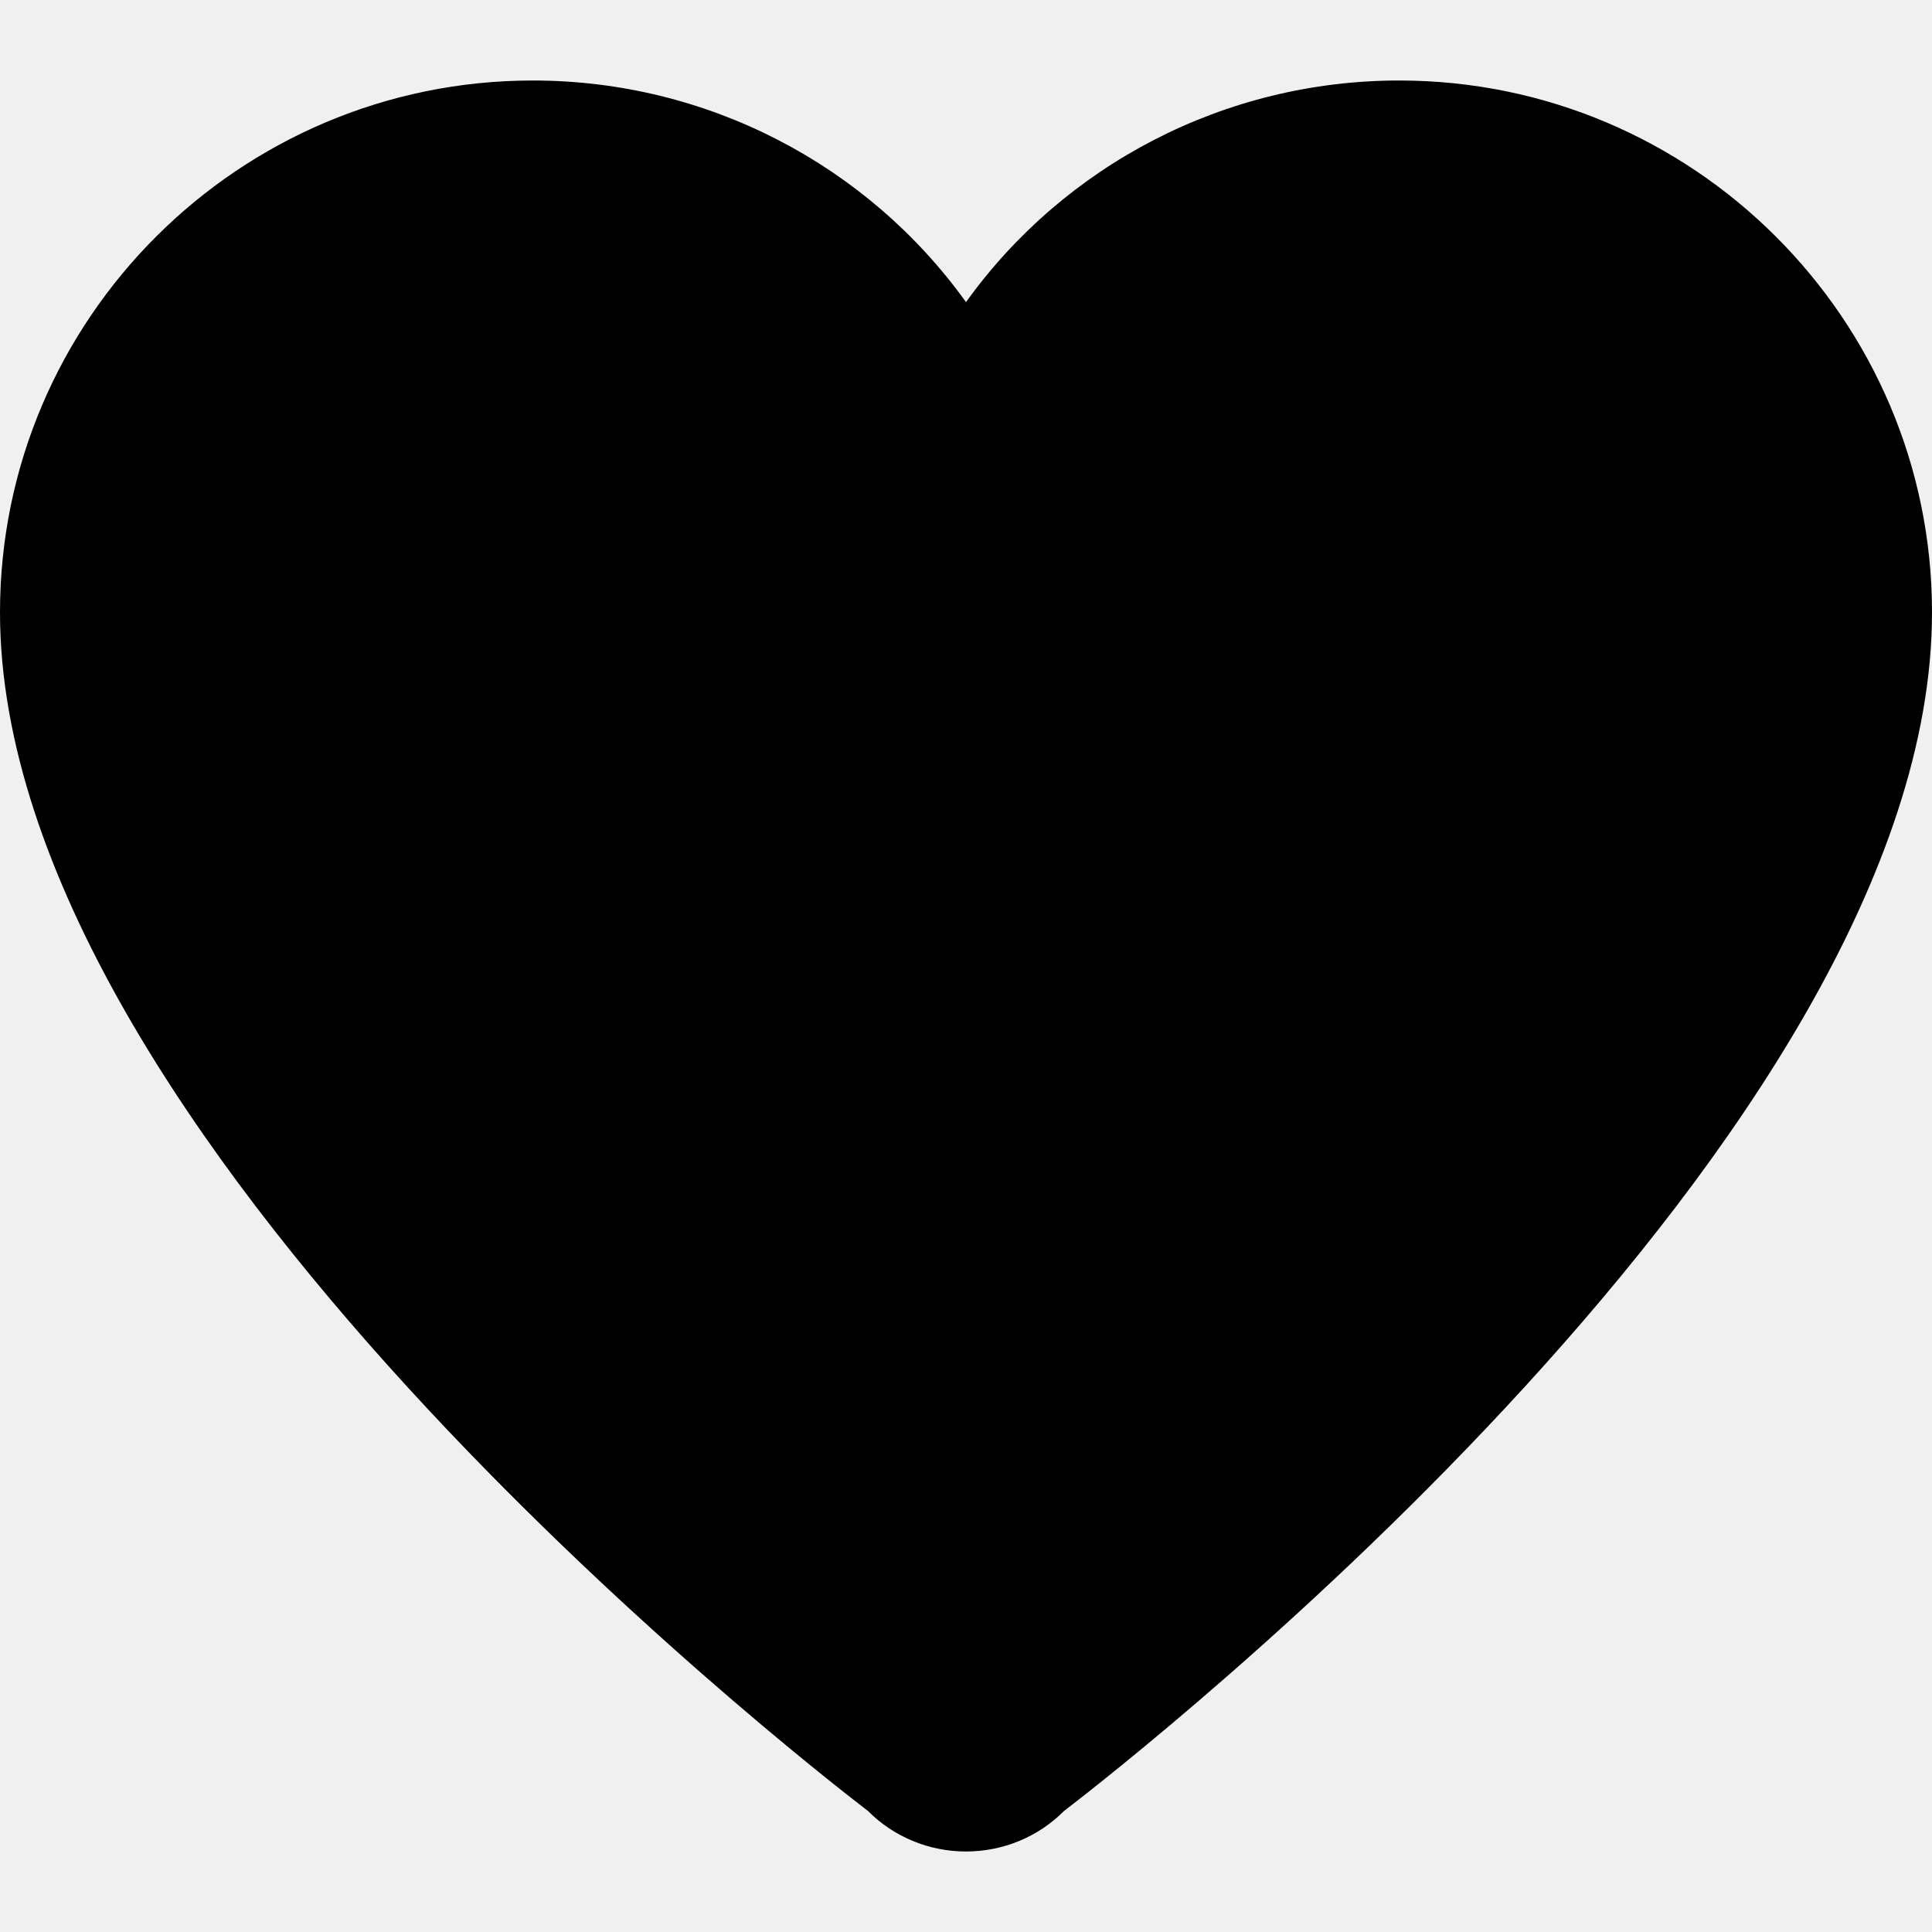
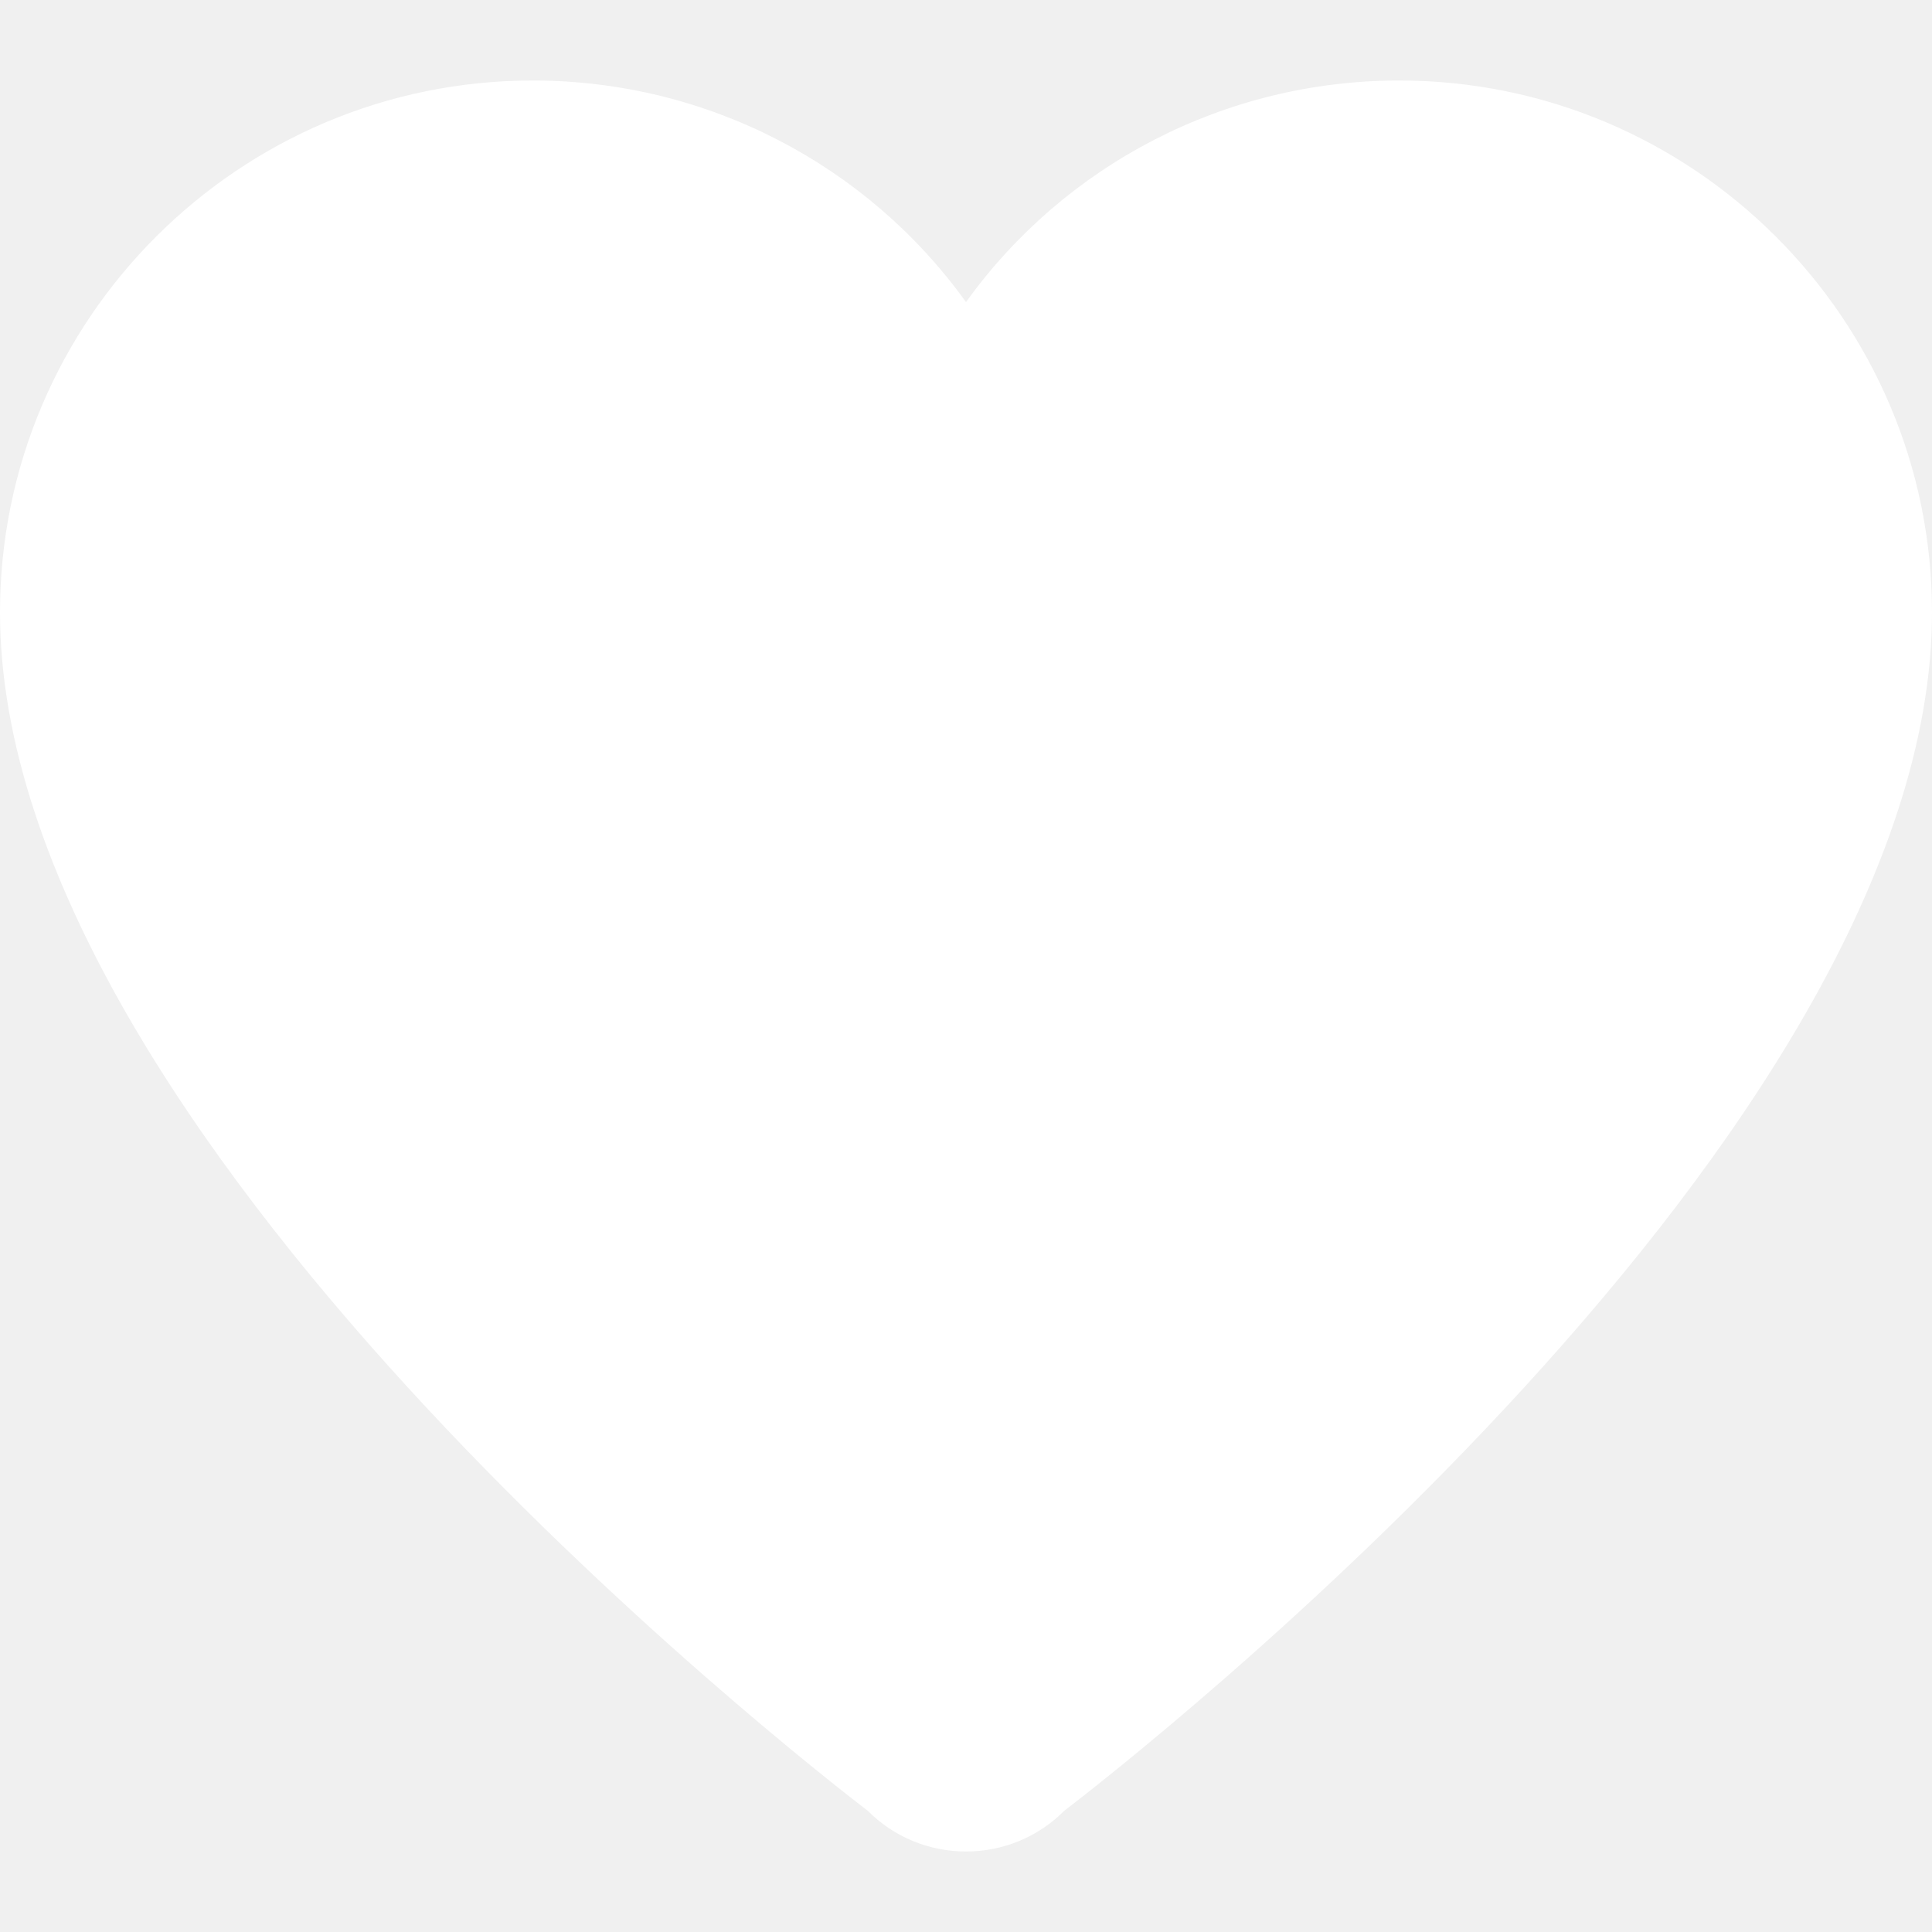
<svg xmlns="http://www.w3.org/2000/svg" id="bold" enable-background="new 0 0 24 24" height="512" viewBox="0 0 24 24" width="512">
-   <path d="m17.381 1c-2.165 0-4.156 1.047-5.381 2.753-1.225-1.706-3.216-2.753-5.381-2.753-3.649 0-6.619 2.964-6.619 6.607 0 6.481 9.895 14.209 10.784 14.891.318.32.756.502 1.216.502s.898-.182 1.216-.502c.889-.682 10.784-8.41 10.784-14.891 0-3.643-2.97-6.607-6.619-6.607z" />
+   <path fill="#ffffff" d="m17.381 1c-2.165 0-4.156 1.047-5.381 2.753-1.225-1.706-3.216-2.753-5.381-2.753-3.649 0-6.619 2.964-6.619 6.607 0 6.481 9.895 14.209 10.784 14.891.318.32.756.502 1.216.502s.898-.182 1.216-.502c.889-.682 10.784-8.41 10.784-14.891 0-3.643-2.97-6.607-6.619-6.607z" />
</svg>
